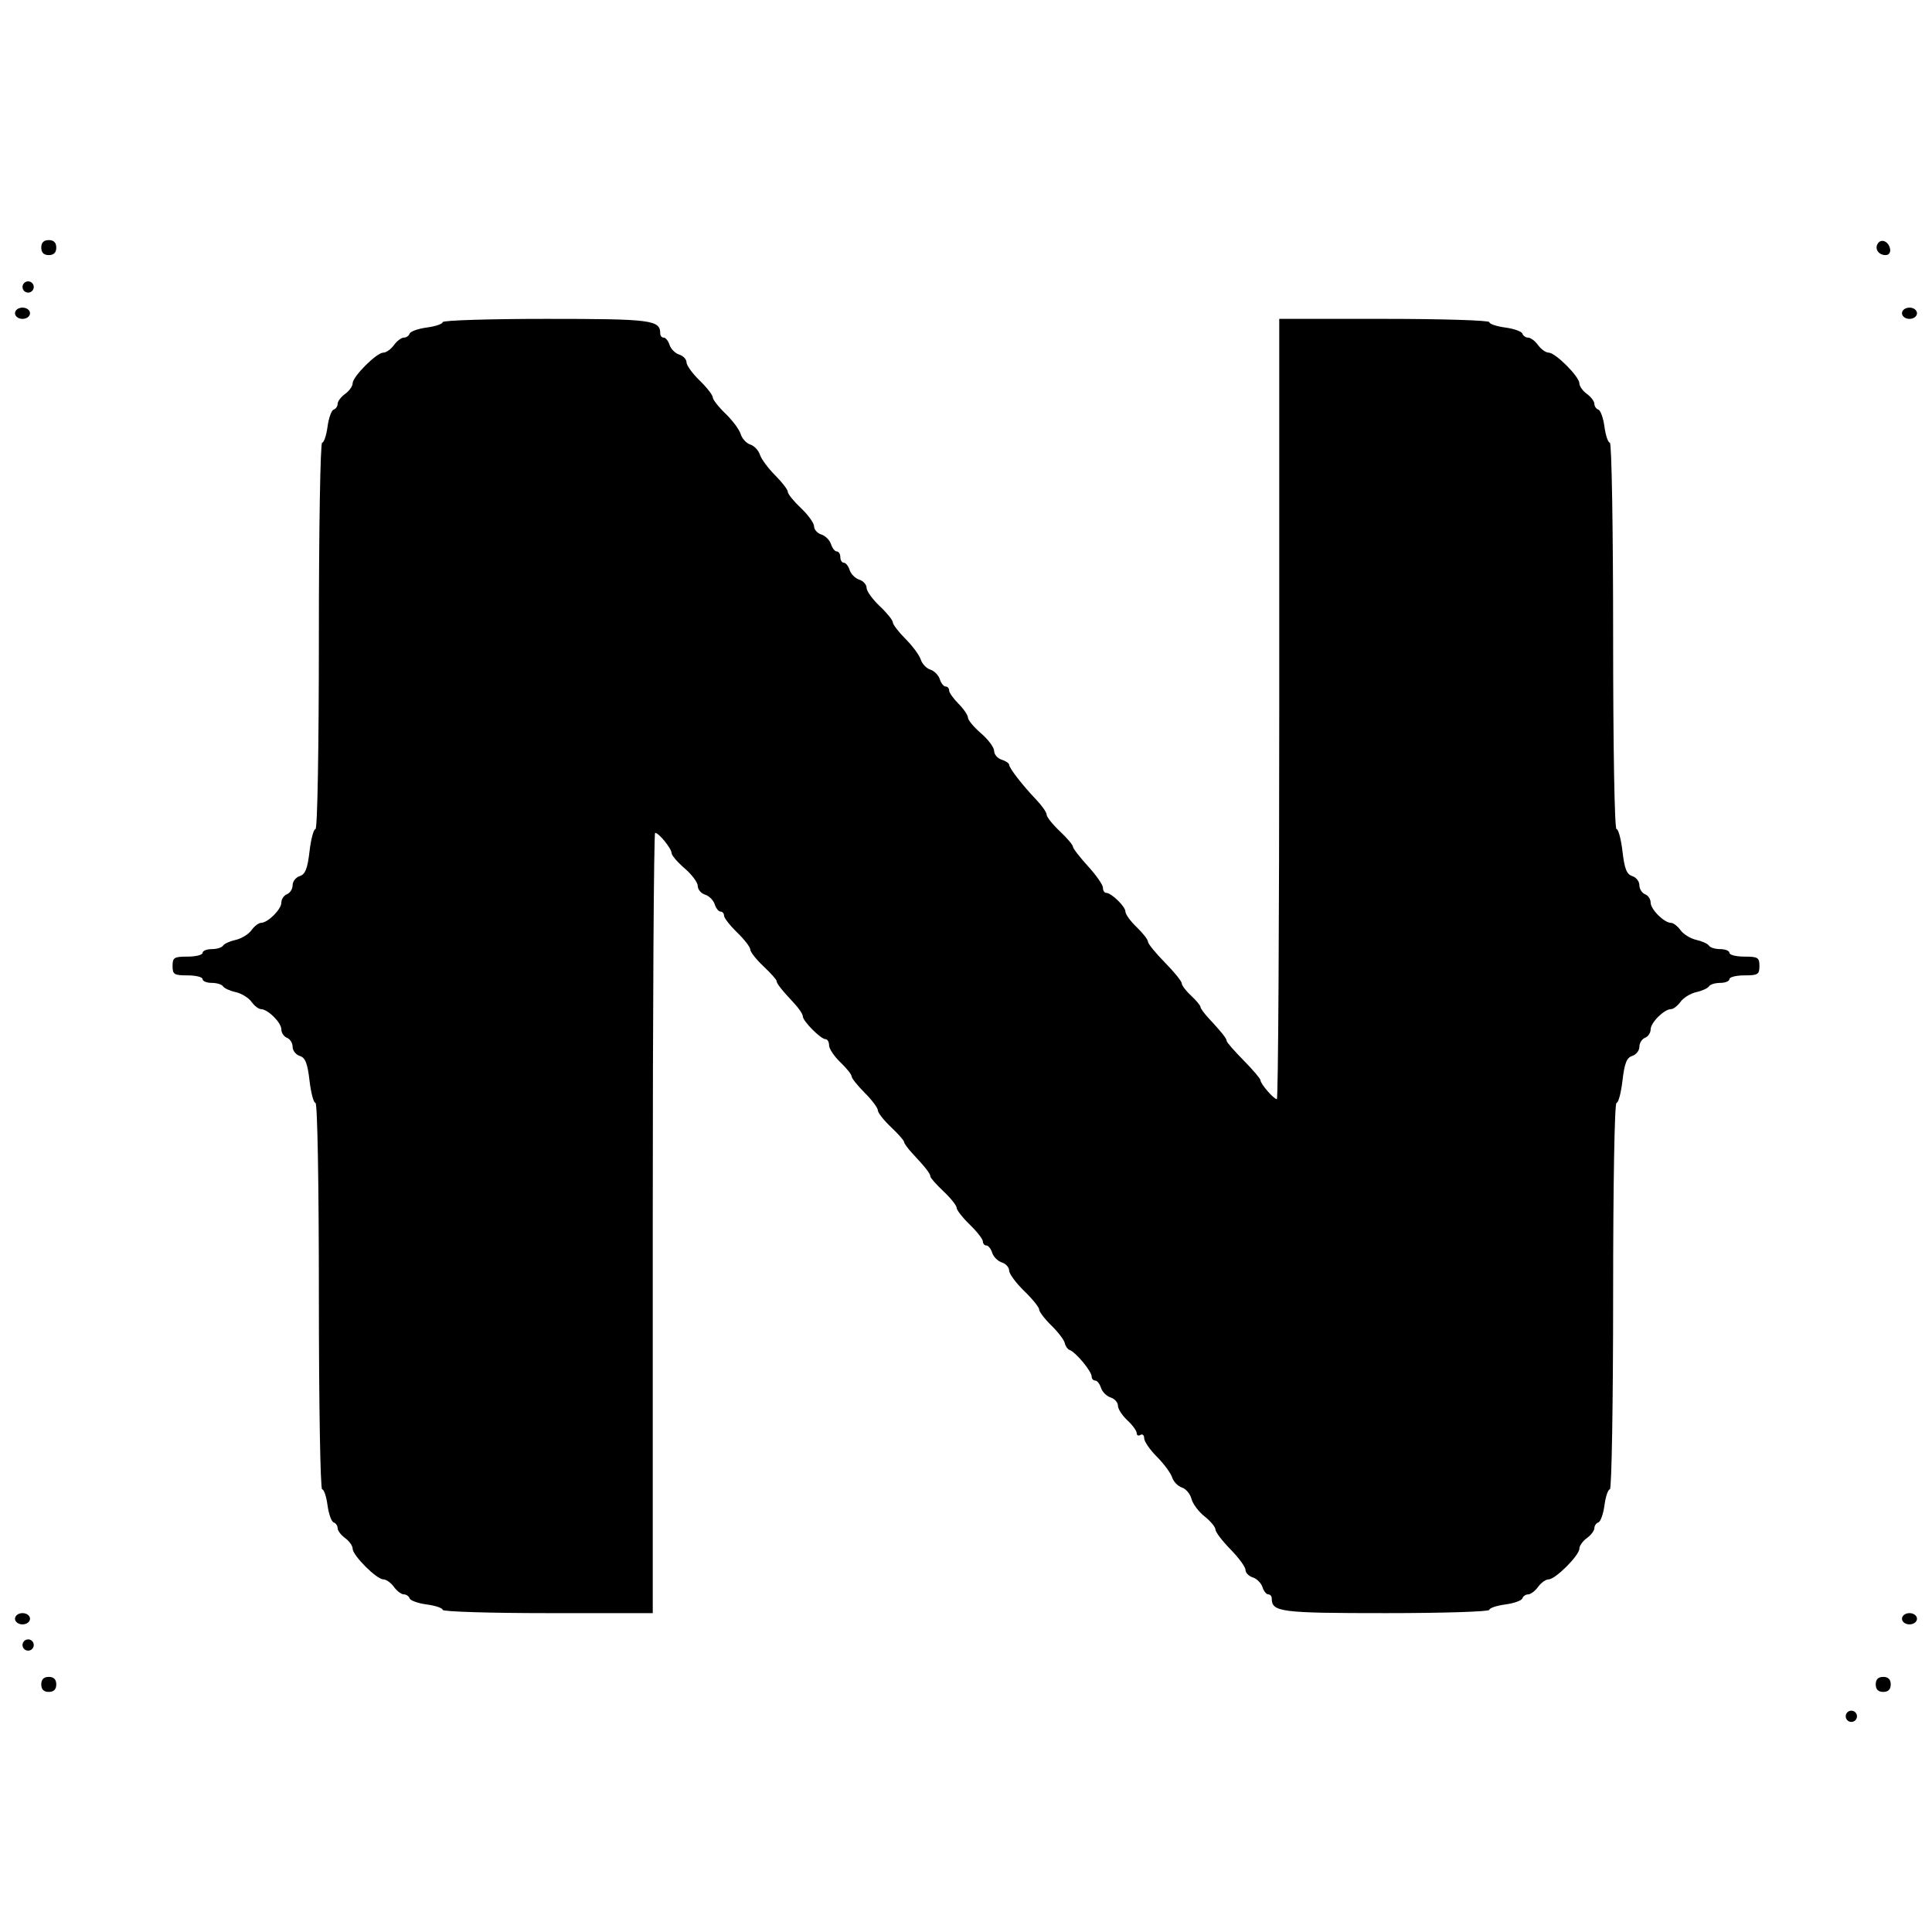
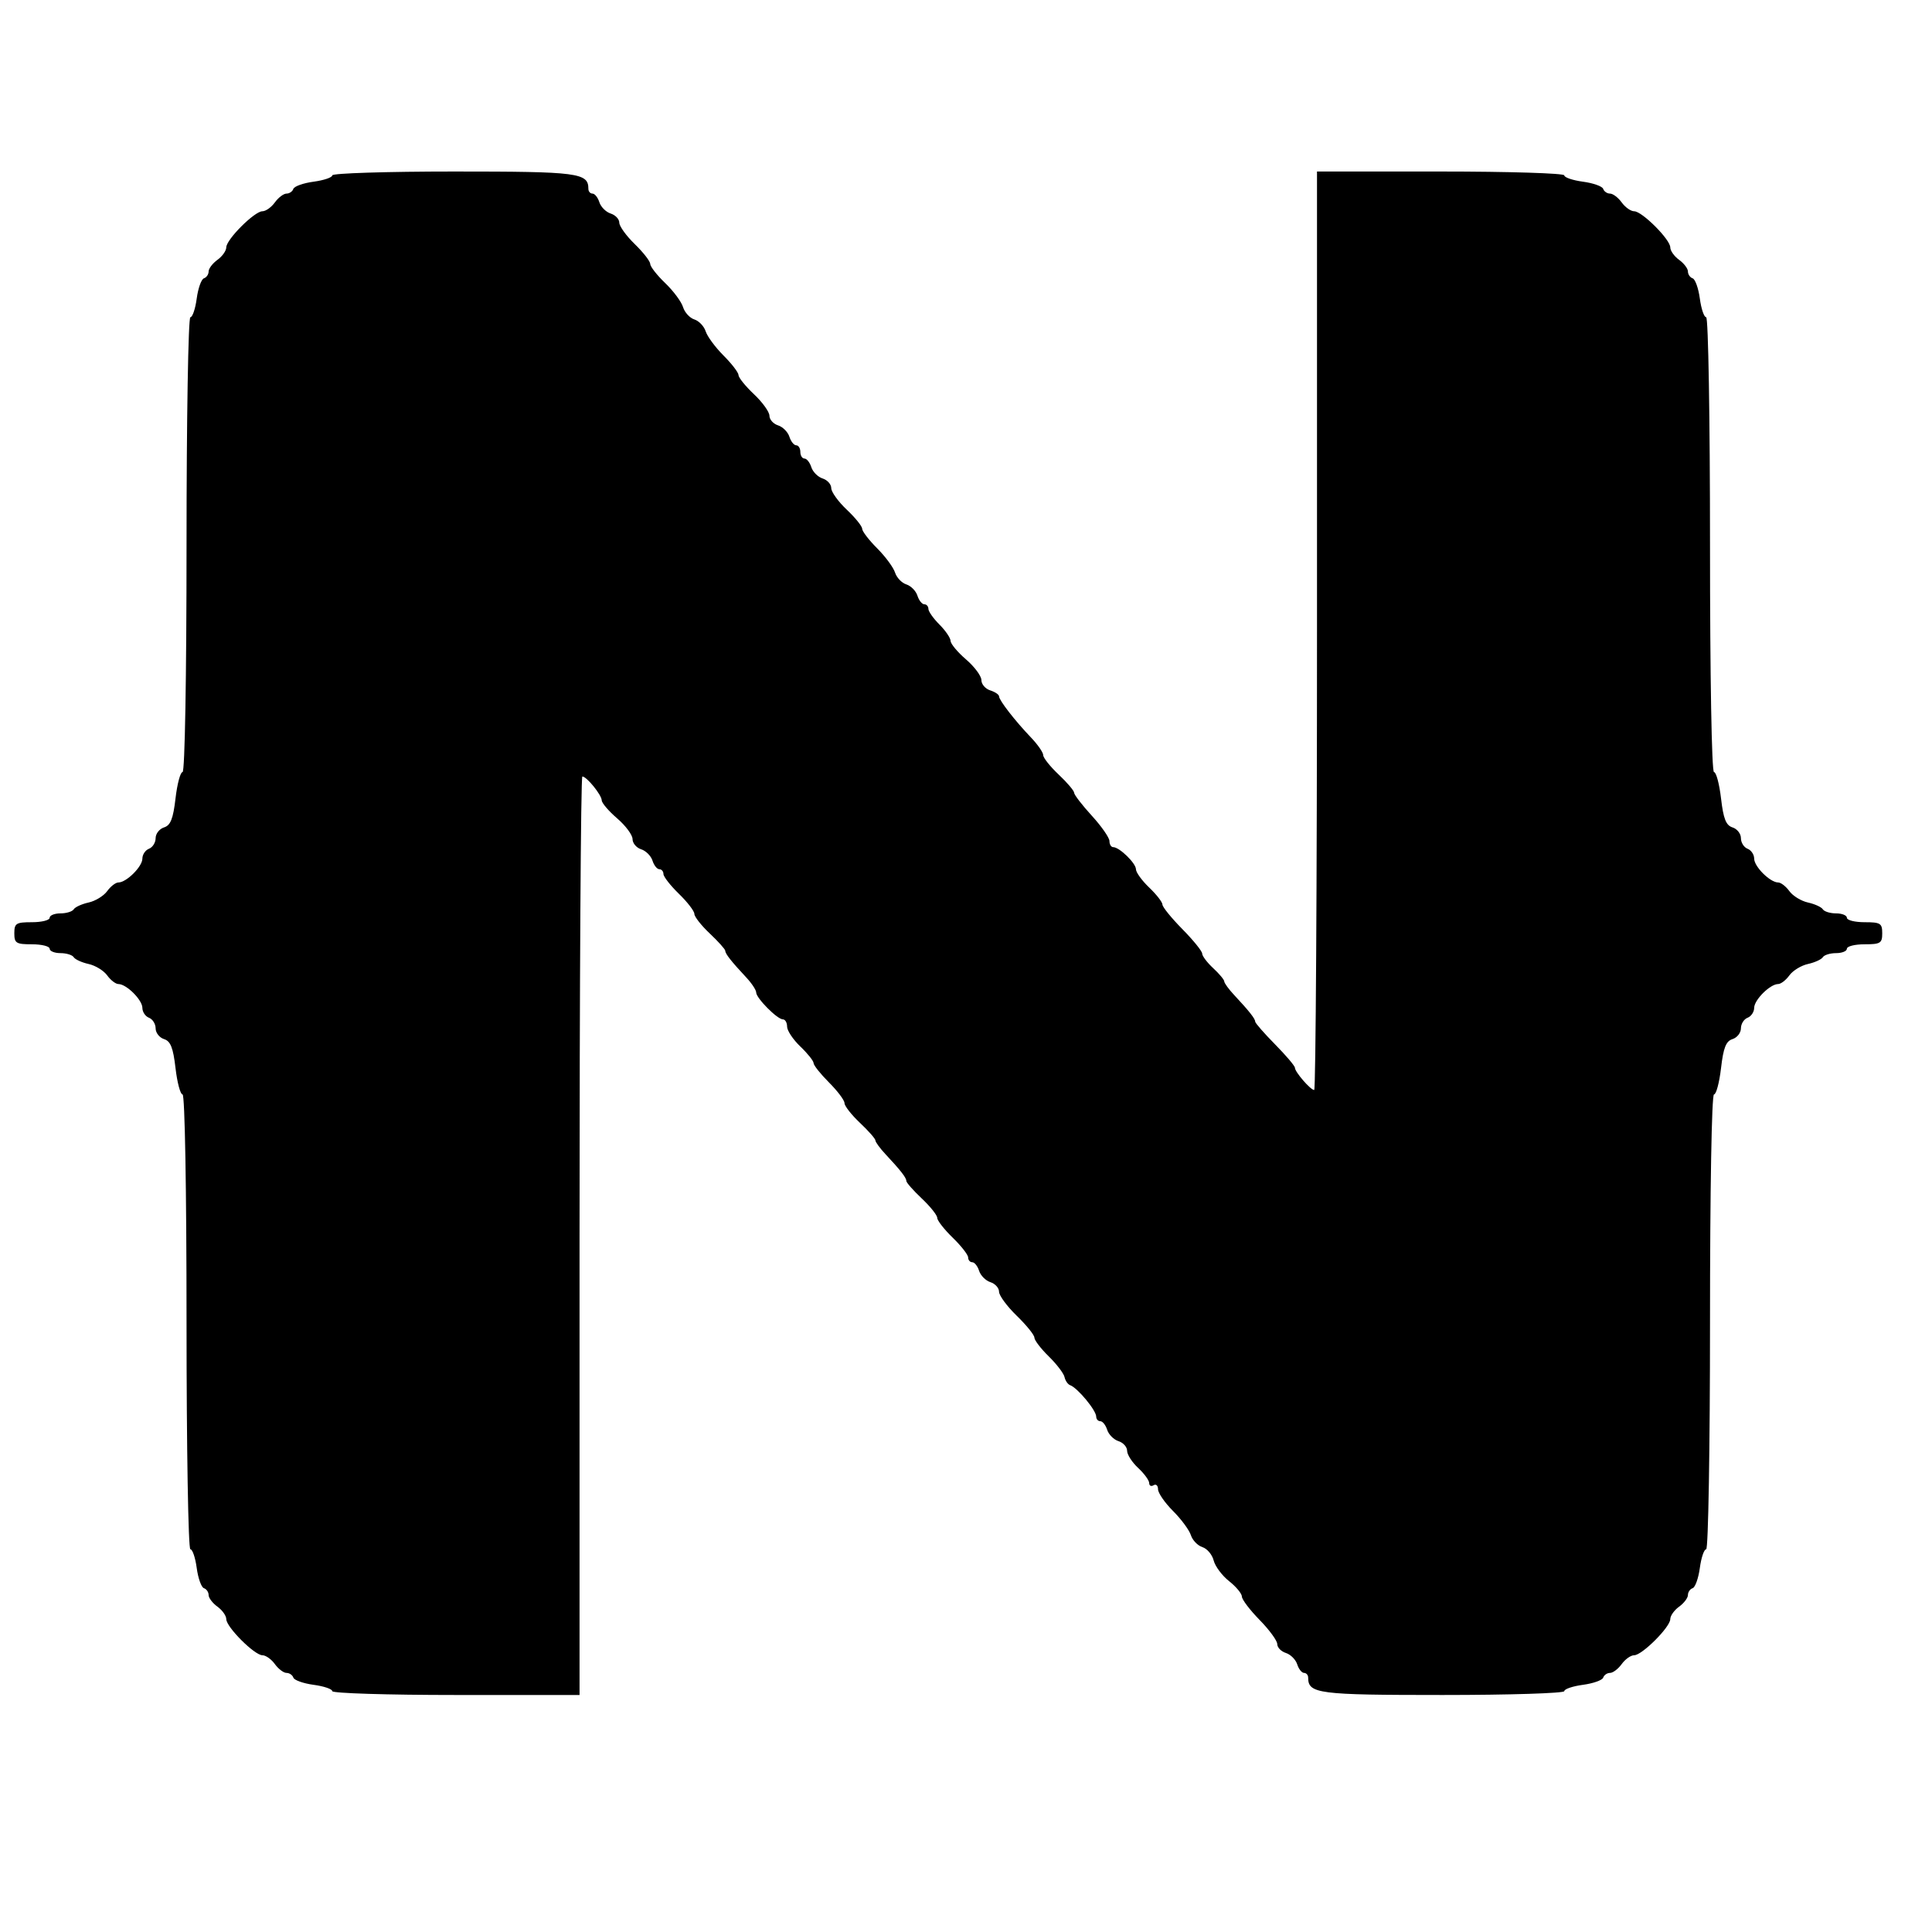
- <svg xmlns="http://www.w3.org/2000/svg" id="svg" version="1.1" width="515" height="515" style="display: block;">
-   <g id="svgg">
-     <path id="path0" d="M11.000 66.000 C 11.000 67.333,11.667 68.000,13.000 68.000 C 14.333 68.000,15.000 67.333,15.000 66.000 C 15.000 64.667,14.333 64.000,13.000 64.000 C 11.667 64.000,11.000 64.667,11.000 66.000 M500.533 64.947 C 499.653 66.370,500.775 68.000,502.632 68.000 C 503.508 68.000,504.010 67.297,503.823 66.333 C 503.434 64.324,501.437 63.484,500.533 64.947 M6.000 76.500 C 6.000 77.325,6.675 78.000,7.500 78.000 C 8.325 78.000,9.000 77.325,9.000 76.500 C 9.000 75.675,8.325 75.000,7.500 75.000 C 6.675 75.000,6.000 75.675,6.000 76.500 M4.000 83.500 C 4.000 84.333,4.889 85.000,6.000 85.000 C 7.111 85.000,8.000 84.333,8.000 83.500 C 8.000 82.667,7.111 82.000,6.000 82.000 C 4.889 82.000,4.000 82.667,4.000 83.500 M507.000 83.500 C 507.000 84.333,507.889 85.000,509.000 85.000 C 510.111 85.000,511.000 84.333,511.000 83.500 C 511.000 82.667,510.111 82.000,509.000 82.000 C 507.889 82.000,507.000 82.667,507.000 83.500 M118.000 85.868 C 118.000 86.346,116.097 86.992,113.772 87.304 C 111.446 87.616,109.383 88.350,109.188 88.935 C 108.993 89.521,108.295 90.000,107.637 90.000 C 106.980 90.000,105.793 90.900,105.000 92.000 C 104.207 93.100,102.938 94.000,102.179 94.000 C 100.388 94.000,94.000 100.388,94.000 102.179 C 94.000 102.938,93.100 104.207,92.000 105.000 C 90.900 105.793,90.000 106.980,90.000 107.637 C 90.000 108.295,89.521 108.993,88.935 109.188 C 88.350 109.383,87.616 111.446,87.304 113.772 C 86.992 116.097,86.346 118.000,85.868 118.000 C 85.388 118.000,85.000 141.039,85.000 169.500 C 85.000 199.429,84.622 221.000,84.098 221.000 C 83.602 221.000,82.885 223.683,82.504 226.962 C 81.968 231.584,81.384 233.061,79.906 233.530 C 78.858 233.863,78.000 234.956,78.000 235.960 C 78.000 236.964,77.325 238.045,76.500 238.362 C 75.675 238.678,75.000 239.686,75.000 240.601 C 75.000 242.409,71.387 246.000,69.568 246.000 C 68.948 246.000,67.805 246.883,67.027 247.963 C 66.248 249.043,64.354 250.203,62.817 250.540 C 61.280 250.878,59.766 251.569,59.452 252.077 C 59.139 252.585,57.784 253.000,56.441 253.000 C 55.098 253.000,54.000 253.450,54.000 254.000 C 54.000 254.550,52.200 255.000,50.000 255.000 C 46.400 255.000,46.000 255.250,46.000 257.500 C 46.000 259.750,46.400 260.000,50.000 260.000 C 52.200 260.000,54.000 260.450,54.000 261.000 C 54.000 261.550,55.098 262.000,56.441 262.000 C 57.784 262.000,59.139 262.415,59.452 262.923 C 59.766 263.431,61.280 264.122,62.817 264.460 C 64.354 264.797,66.248 265.957,67.027 267.037 C 67.805 268.117,68.948 269.000,69.568 269.000 C 71.387 269.000,75.000 272.591,75.000 274.399 C 75.000 275.314,75.675 276.322,76.500 276.638 C 77.325 276.955,78.000 278.036,78.000 279.040 C 78.000 280.044,78.858 281.137,79.906 281.470 C 81.384 281.939,81.968 283.416,82.504 288.038 C 82.885 291.317,83.602 294.000,84.098 294.000 C 84.622 294.000,85.000 315.571,85.000 345.500 C 85.000 373.961,85.388 397.000,85.868 397.000 C 86.346 397.000,86.992 398.903,87.304 401.228 C 87.616 403.554,88.350 405.617,88.935 405.812 C 89.521 406.007,90.000 406.705,90.000 407.363 C 90.000 408.020,90.900 409.207,92.000 410.000 C 93.100 410.793,94.000 412.062,94.000 412.821 C 94.000 414.612,100.388 421.000,102.179 421.000 C 102.938 421.000,104.207 421.900,105.000 423.000 C 105.793 424.100,106.980 425.000,107.637 425.000 C 108.295 425.000,108.993 425.479,109.188 426.065 C 109.383 426.650,111.446 427.384,113.772 427.696 C 116.097 428.008,118.000 428.654,118.000 429.132 C 118.000 429.609,130.600 430.000,146.000 430.000 L 174.000 430.000 174.000 326.000 C 174.000 268.800,174.285 222.000,174.633 222.000 C 175.610 222.000,178.997 226.170,179.022 227.403 C 179.033 228.006,180.608 229.846,182.522 231.490 C 184.435 233.135,186.000 235.242,186.000 236.173 C 186.000 237.104,186.877 238.144,187.949 238.484 C 189.021 238.824,190.176 239.979,190.516 241.051 C 190.856 242.123,191.554 243.000,192.067 243.000 C 192.580 243.000,193.000 243.488,193.000 244.083 C 193.000 244.679,194.575 246.696,196.500 248.566 C 198.425 250.435,200.000 252.482,200.000 253.114 C 200.000 253.747,201.575 255.749,203.500 257.565 C 205.425 259.380,207.000 261.140,207.000 261.475 C 207.000 262.150,208.365 263.882,211.750 267.503 C 212.988 268.826,214.000 270.359,214.000 270.909 C 214.000 272.184,218.781 277.000,220.045 277.000 C 220.570 277.000,221.000 277.739,221.000 278.642 C 221.000 279.545,222.350 281.574,224.000 283.150 C 225.650 284.727,227.000 286.418,227.000 286.909 C 227.000 287.399,228.575 289.375,230.500 291.300 C 232.425 293.225,234.000 295.325,234.000 295.967 C 234.000 296.609,235.575 298.620,237.500 300.435 C 239.425 302.251,241.000 304.041,241.000 304.414 C 241.000 304.786,242.012 306.174,243.250 307.497 C 246.708 311.196,248.000 312.853,248.000 313.590 C 248.000 313.960,249.575 315.749,251.500 317.565 C 253.425 319.380,255.000 321.354,255.000 321.951 C 255.000 322.547,256.575 324.565,258.500 326.434 C 260.425 328.304,262.000 330.321,262.000 330.917 C 262.000 331.512,262.420 332.000,262.933 332.000 C 263.446 332.000,264.144 332.877,264.484 333.949 C 264.824 335.021,265.979 336.176,267.051 336.516 C 268.123 336.856,269.000 337.832,269.000 338.684 C 269.000 339.537,270.800 341.981,273.000 344.116 C 275.200 346.251,277.000 348.478,277.000 349.066 C 277.000 349.654,278.462 351.567,280.250 353.317 C 282.038 355.068,283.646 357.175,283.825 358.000 C 284.004 358.825,284.574 359.653,285.093 359.839 C 286.776 360.445,291.000 365.535,291.000 366.958 C 291.000 367.531,291.420 368.000,291.933 368.000 C 292.446 368.000,293.144 368.877,293.484 369.949 C 293.824 371.021,294.979 372.176,296.051 372.516 C 297.123 372.856,298.000 373.840,298.000 374.703 C 298.000 375.565,299.125 377.313,300.500 378.588 C 301.875 379.862,303.000 381.403,303.000 382.011 C 303.000 382.620,303.450 382.840,304.000 382.500 C 304.550 382.160,305.000 382.569,305.000 383.408 C 305.000 384.247,306.524 386.457,308.386 388.319 C 310.248 390.181,312.071 392.648,312.437 393.801 C 312.803 394.954,313.978 396.176,315.049 396.515 C 316.119 396.855,317.266 398.214,317.598 399.534 C 317.929 400.854,319.501 402.962,321.091 404.217 C 322.681 405.473,323.986 407.044,323.991 407.710 C 323.996 408.375,325.800 410.756,328.000 413.000 C 330.200 415.244,332.000 417.707,332.000 418.473 C 332.000 419.239,332.877 420.144,333.949 420.484 C 335.021 420.824,336.176 421.979,336.516 423.051 C 336.856 424.123,337.554 425.000,338.067 425.000 C 338.580 425.000,339.000 425.482,339.000 426.071 C 339.000 429.710,341.247 430.000,369.429 430.000 C 384.593 430.000,397.000 429.609,397.000 429.132 C 397.000 428.654,398.903 428.008,401.228 427.696 C 403.554 427.384,405.617 426.650,405.812 426.065 C 406.007 425.479,406.705 425.000,407.363 425.000 C 408.020 425.000,409.207 424.100,410.000 423.000 C 410.793 421.900,412.062 421.000,412.821 421.000 C 414.612 421.000,421.000 414.612,421.000 412.821 C 421.000 412.062,421.900 410.793,423.000 410.000 C 424.100 409.207,425.000 408.020,425.000 407.363 C 425.000 406.705,425.479 406.007,426.065 405.812 C 426.650 405.617,427.384 403.554,427.696 401.228 C 428.008 398.903,428.654 397.000,429.132 397.000 C 429.612 397.000,430.000 373.961,430.000 345.500 C 430.000 315.571,430.378 294.000,430.902 294.000 C 431.398 294.000,432.115 291.317,432.496 288.038 C 433.032 283.416,433.616 281.939,435.094 281.470 C 436.142 281.137,437.000 280.044,437.000 279.040 C 437.000 278.036,437.675 276.955,438.500 276.638 C 439.325 276.322,440.000 275.314,440.000 274.399 C 440.000 272.591,443.613 269.000,445.432 269.000 C 446.052 269.000,447.195 268.117,447.973 267.037 C 448.752 265.957,450.646 264.797,452.183 264.460 C 453.720 264.122,455.234 263.431,455.548 262.923 C 455.861 262.415,457.216 262.000,458.559 262.000 C 459.902 262.000,461.000 261.550,461.000 261.000 C 461.000 260.450,462.800 260.000,465.000 260.000 C 468.600 260.000,469.000 259.750,469.000 257.500 C 469.000 255.250,468.600 255.000,465.000 255.000 C 462.800 255.000,461.000 254.550,461.000 254.000 C 461.000 253.450,459.902 253.000,458.559 253.000 C 457.216 253.000,455.861 252.585,455.548 252.077 C 455.234 251.569,453.720 250.878,452.183 250.540 C 450.646 250.203,448.752 249.043,447.973 247.963 C 447.195 246.883,446.052 246.000,445.432 246.000 C 443.613 246.000,440.000 242.409,440.000 240.601 C 440.000 239.686,439.325 238.678,438.500 238.362 C 437.675 238.045,437.000 236.964,437.000 235.960 C 437.000 234.956,436.142 233.863,435.094 233.530 C 433.616 233.061,433.032 231.584,432.496 226.962 C 432.115 223.683,431.398 221.000,430.902 221.000 C 430.378 221.000,430.000 199.429,430.000 169.500 C 430.000 141.039,429.612 118.000,429.132 118.000 C 428.654 118.000,428.008 116.097,427.696 113.772 C 427.384 111.446,426.650 109.383,426.065 109.188 C 425.479 108.993,425.000 108.295,425.000 107.637 C 425.000 106.980,424.100 105.793,423.000 105.000 C 421.900 104.207,421.000 102.938,421.000 102.179 C 421.000 100.388,414.612 94.000,412.821 94.000 C 412.062 94.000,410.793 93.100,410.000 92.000 C 409.207 90.900,408.020 90.000,407.363 90.000 C 406.705 90.000,406.007 89.521,405.812 88.935 C 405.617 88.350,403.554 87.616,401.228 87.304 C 398.903 86.992,397.000 86.346,397.000 85.868 C 397.000 85.391,384.400 85.000,369.000 85.000 L 341.000 85.000 341.000 189.000 C 341.000 246.200,340.715 293.000,340.367 293.000 C 339.542 293.000,336.000 288.912,336.000 287.959 C 336.000 287.554,333.975 285.170,331.500 282.659 C 329.025 280.149,327.000 277.829,327.000 277.505 C 327.000 276.849,325.611 275.092,322.250 271.497 C 321.012 270.174,320.000 268.785,320.000 268.410 C 320.000 268.036,318.875 266.687,317.500 265.412 C 316.125 264.138,315.000 262.650,315.000 262.107 C 315.000 261.563,312.975 259.064,310.500 256.553 C 308.025 254.042,306.000 251.545,306.000 251.003 C 306.000 250.461,304.650 248.727,303.000 247.150 C 301.350 245.574,300.000 243.710,300.000 243.009 C 300.000 241.644,296.252 238.000,294.847 238.000 C 294.381 238.000,294.000 237.382,294.000 236.626 C 294.000 235.871,292.200 233.284,290.000 230.877 C 287.800 228.470,286.000 226.133,286.000 225.683 C 286.000 225.234,284.425 223.380,282.500 221.565 C 280.575 219.749,279.000 217.770,279.000 217.166 C 279.000 216.563,277.762 214.775,276.250 213.192 C 272.593 209.367,269.000 204.737,269.000 203.850 C 269.000 203.457,268.100 202.849,267.000 202.500 C 265.900 202.151,265.000 201.104,265.000 200.173 C 265.000 199.242,263.435 197.135,261.522 195.490 C 259.608 193.846,258.033 191.958,258.022 191.295 C 258.010 190.633,256.875 188.966,255.500 187.591 C 254.125 186.216,253.000 184.620,253.000 184.045 C 253.000 183.470,252.580 183.000,252.067 183.000 C 251.554 183.000,250.856 182.123,250.516 181.051 C 250.176 179.979,249.044 178.831,248.000 178.500 C 246.956 178.169,245.803 176.954,245.437 175.801 C 245.071 174.648,243.248 172.181,241.386 170.319 C 239.524 168.457,238.000 166.468,238.000 165.900 C 238.000 165.331,236.425 163.380,234.500 161.565 C 232.575 159.749,231.000 157.560,231.000 156.699 C 231.000 155.839,230.123 154.856,229.051 154.516 C 227.979 154.176,226.824 153.021,226.484 151.949 C 226.144 150.877,225.446 150.000,224.933 150.000 C 224.420 150.000,224.000 149.325,224.000 148.500 C 224.000 147.675,223.580 147.000,223.067 147.000 C 222.554 147.000,221.856 146.123,221.516 145.051 C 221.176 143.979,220.021 142.824,218.949 142.484 C 217.877 142.144,217.000 141.161,217.000 140.301 C 217.000 139.440,215.425 137.251,213.500 135.435 C 211.575 133.620,210.000 131.669,210.000 131.100 C 210.000 130.532,208.476 128.543,206.614 126.681 C 204.752 124.819,202.929 122.352,202.563 121.199 C 202.197 120.046,201.044 118.831,200.000 118.500 C 198.956 118.169,197.802 116.908,197.435 115.699 C 197.068 114.489,195.245 112.038,193.384 110.252 C 191.523 108.466,190.000 106.516,190.000 105.919 C 190.000 105.322,188.425 103.304,186.500 101.434 C 184.575 99.565,183.000 97.383,183.000 96.585 C 183.000 95.787,182.123 94.856,181.051 94.516 C 179.979 94.176,178.824 93.021,178.484 91.949 C 178.144 90.877,177.446 90.000,176.933 90.000 C 176.420 90.000,176.000 89.518,176.000 88.929 C 176.000 85.290,173.753 85.000,145.571 85.000 C 130.407 85.000,118.000 85.391,118.000 85.868 M4.000 431.500 C 4.000 432.333,4.889 433.000,6.000 433.000 C 7.111 433.000,8.000 432.333,8.000 431.500 C 8.000 430.667,7.111 430.000,6.000 430.000 C 4.889 430.000,4.000 430.667,4.000 431.500 M507.000 431.500 C 507.000 432.333,507.889 433.000,509.000 433.000 C 510.111 433.000,511.000 432.333,511.000 431.500 C 511.000 430.667,510.111 430.000,509.000 430.000 C 507.889 430.000,507.000 430.667,507.000 431.500 M6.000 438.500 C 6.000 439.325,6.675 440.000,7.500 440.000 C 8.325 440.000,9.000 439.325,9.000 438.500 C 9.000 437.675,8.325 437.000,7.500 437.000 C 6.675 437.000,6.000 437.675,6.000 438.500 M11.000 449.000 C 11.000 450.333,11.667 451.000,13.000 451.000 C 14.333 451.000,15.000 450.333,15.000 449.000 C 15.000 447.667,14.333 447.000,13.000 447.000 C 11.667 447.000,11.000 447.667,11.000 449.000 M500.000 449.000 C 500.000 450.333,500.667 451.000,502.000 451.000 C 503.333 451.000,504.000 450.333,504.000 449.000 C 504.000 447.667,503.333 447.000,502.000 447.000 C 500.667 447.000,500.000 447.667,500.000 449.000 M492.000 457.500 C 492.000 458.325,492.675 459.000,493.500 459.000 C 494.325 459.000,495.000 458.325,495.000 457.500 C 495.000 456.675,494.325 456.000,493.500 456.000 C 492.675 456.000,492.000 456.675,492.000 457.500 " stroke="none" fill="#000000" fill-rule="evenodd" />
+ <svg xmlns="http://www.w3.org/2000/svg" style="display: block;" height="515" width="515" version="1.1" id="svg">
+   <defs id="defs7" />
+   <g transform="matrix(1.177106,0,0,1.177106,-50.32983,-54.3337)" id="svgg">
+     <path style="fill:#000000;fill-rule:evenodd;stroke:none" d="m 118,85.868 c 0,0.478 -1.903,1.124 -4.228,1.436 -2.326,0.312 -4.389,1.046 -4.584,1.631 -0.195,0.586 -0.893,1.065 -1.551,1.065 -0.657,0 -1.844,0.9 -2.637,2 -0.793,1.1 -2.062,2 -2.821,2 -1.791,0 -8.179,6.388 -8.179,8.179 0,0.759 -0.9,2.028 -2,2.821 -1.1,0.793 -2,1.98 -2,2.637 0,0.658 -0.479,1.356 -1.065,1.551 -0.585,0.195 -1.319,2.258 -1.631,4.584 C 86.992,116.097 86.346,118 85.868,118 85.388,118 85,141.039 85,169.5 c 0,29.929 -0.378,51.5 -0.902,51.5 -0.496,0 -1.213,2.683 -1.594,5.962 -0.536,4.622 -1.12,6.099 -2.598,6.568 -1.048,0.333 -1.906,1.426 -1.906,2.43 0,1.004 -0.675,2.085 -1.5,2.402 -0.825,0.316 -1.5,1.324 -1.5,2.239 0,1.808 -3.613,5.399 -5.432,5.399 -0.62,0 -1.763,0.883 -2.541,1.963 -0.779,1.08 -2.673,2.24 -4.21,2.577 -1.537,0.338 -3.051,1.029 -3.365,1.537 -0.313,0.508 -1.668,0.923 -3.011,0.923 -1.343,0 -2.441,0.45 -2.441,1 0,0.55 -1.8,1 -4,1 -3.6,0 -4,0.25 -4,2.5 0,2.25 0.4,2.5 4,2.5 2.2,0 4,0.45 4,1 0,0.55 1.098,1 2.441,1 1.343,0 2.698,0.415 3.011,0.923 0.314,0.508 1.828,1.199 3.365,1.537 1.537,0.337 3.431,1.497 4.21,2.577 0.778,1.08 1.921,1.963 2.541,1.963 1.819,0 5.432,3.591 5.432,5.399 0,0.915 0.675,1.923 1.5,2.239 0.825,0.317 1.5,1.398 1.5,2.402 0,1.004 0.858,2.097 1.906,2.43 1.478,0.469 2.062,1.946 2.598,6.568 0.381,3.279 1.098,5.962 1.594,5.962 0.524,0 0.902,21.571 0.902,51.5 0,28.461 0.388,51.5 0.868,51.5 0.478,0 1.124,1.903 1.436,4.228 0.312,2.326 1.046,4.389 1.631,4.584 0.586,0.195 1.065,0.893 1.065,1.551 0,0.657 0.9,1.844 2,2.637 1.1,0.793 2,2.062 2,2.821 0,1.791 6.388,8.179 8.179,8.179 0.759,0 2.028,0.9 2.821,2 0.793,1.1 1.98,2 2.637,2 0.658,0 1.356,0.479 1.551,1.065 0.195,0.585 2.258,1.319 4.584,1.631 2.325,0.312 4.228,0.958 4.228,1.436 0,0.477 12.6,0.868 28,0.868 h 28 V 326 c 0,-57.2 0.285,-104 0.633,-104 0.977,0 4.364,4.17 4.389,5.403 0.011,0.603 1.586,2.443 3.5,4.087 1.913,1.645 3.478,3.752 3.478,4.683 0,0.931 0.877,1.971 1.949,2.311 1.072,0.34 2.227,1.495 2.567,2.567 0.34,1.072 1.038,1.949 1.551,1.949 0.513,0 0.933,0.488 0.933,1.083 0,0.596 1.575,2.613 3.5,4.483 1.925,1.869 3.5,3.916 3.5,4.548 0,0.633 1.575,2.635 3.5,4.451 1.925,1.815 3.5,3.575 3.5,3.91 0,0.675 1.365,2.407 4.75,6.028 1.238,1.323 2.25,2.856 2.25,3.406 0,1.275 4.781,6.091 6.045,6.091 0.525,0 0.955,0.739 0.955,1.642 0,0.903 1.35,2.932 3,4.508 1.65,1.577 3,3.268 3,3.759 0,0.49 1.575,2.466 3.5,4.391 1.925,1.925 3.5,4.025 3.5,4.667 0,0.642 1.575,2.653 3.5,4.468 1.925,1.816 3.5,3.606 3.5,3.979 0,0.372 1.012,1.76 2.25,3.083 3.458,3.699 4.75,5.356 4.75,6.093 0,0.37 1.575,2.159 3.5,3.975 1.925,1.815 3.5,3.789 3.5,4.386 0,0.596 1.575,2.614 3.5,4.483 1.925,1.87 3.5,3.887 3.5,4.483 0,0.595 0.42,1.083 0.933,1.083 0.513,0 1.211,0.877 1.551,1.949 0.34,1.072 1.495,2.227 2.567,2.567 1.072,0.34 1.949,1.316 1.949,2.168 0,0.853 1.8,3.297 4,5.432 2.2,2.135 4,4.362 4,4.95 0,0.588 1.462,2.501 3.25,4.251 1.788,1.751 3.396,3.858 3.575,4.683 0.179,0.825 0.749,1.653 1.268,1.839 1.683,0.606 5.907,5.696 5.907,7.119 0,0.573 0.42,1.042 0.933,1.042 0.513,0 1.211,0.877 1.551,1.949 0.34,1.072 1.495,2.227 2.567,2.567 1.072,0.34 1.949,1.324 1.949,2.187 0,0.862 1.125,2.61 2.5,3.885 1.375,1.274 2.5,2.815 2.5,3.423 0,0.609 0.45,0.829 1,0.489 0.55,-0.34 1,0.069 1,0.908 0,0.839 1.524,3.049 3.386,4.911 1.862,1.862 3.685,4.329 4.051,5.482 0.366,1.153 1.541,2.375 2.612,2.714 1.07,0.34 2.217,1.699 2.549,3.019 0.331,1.32 1.903,3.428 3.493,4.683 1.59,1.256 2.895,2.827 2.9,3.493 0.005,0.665 1.809,3.046 4.009,5.29 2.2,2.244 4,4.707 4,5.473 0,0.766 0.877,1.671 1.949,2.011 1.072,0.34 2.227,1.495 2.567,2.567 0.34,1.072 1.038,1.949 1.551,1.949 0.513,0 0.933,0.482 0.933,1.071 0,3.639 2.247,3.929 30.429,3.929 15.164,0 27.571,-0.391 27.571,-0.868 0,-0.478 1.903,-1.124 4.228,-1.436 2.326,-0.312 4.389,-1.046 4.584,-1.631 0.195,-0.586 0.893,-1.065 1.551,-1.065 0.657,0 1.844,-0.9 2.637,-2 0.793,-1.1 2.062,-2 2.821,-2 1.791,0 8.179,-6.388 8.179,-8.179 0,-0.759 0.9,-2.028 2,-2.821 1.1,-0.793 2,-1.98 2,-2.637 0,-0.658 0.479,-1.356 1.065,-1.551 0.585,-0.195 1.319,-2.258 1.631,-4.584 0.312,-2.325 0.958,-4.228 1.436,-4.228 0.48,0 0.868,-23.039 0.868,-51.5 0,-29.929 0.378,-51.5 0.902,-51.5 0.496,0 1.213,-2.683 1.594,-5.962 0.536,-4.622 1.12,-6.099 2.598,-6.568 1.048,-0.333 1.906,-1.426 1.906,-2.43 0,-1.004 0.675,-2.085 1.5,-2.402 0.825,-0.316 1.5,-1.324 1.5,-2.239 0,-1.808 3.613,-5.399 5.432,-5.399 0.62,0 1.763,-0.883 2.541,-1.963 0.779,-1.08 2.673,-2.24 4.21,-2.577 1.537,-0.338 3.051,-1.029 3.365,-1.537 0.313,-0.508 1.668,-0.923 3.011,-0.923 1.343,0 2.441,-0.45 2.441,-1 0,-0.55 1.8,-1 4,-1 3.6,0 4,-0.25 4,-2.5 0,-2.25 -0.4,-2.5 -4,-2.5 -2.2,0 -4,-0.45 -4,-1 0,-0.55 -1.098,-1 -2.441,-1 -1.343,0 -2.698,-0.415 -3.011,-0.923 -0.314,-0.508 -1.828,-1.199 -3.365,-1.537 -1.537,-0.337 -3.431,-1.497 -4.21,-2.577 -0.778,-1.08 -1.921,-1.963 -2.541,-1.963 -1.819,0 -5.432,-3.591 -5.432,-5.399 0,-0.915 -0.675,-1.923 -1.5,-2.239 -0.825,-0.317 -1.5,-1.398 -1.5,-2.402 0,-1.004 -0.858,-2.097 -1.906,-2.43 -1.478,-0.469 -2.062,-1.946 -2.598,-6.568 C 432.115,223.683 431.398,221 430.902,221 430.378,221 430,199.429 430,169.5 c 0,-28.461 -0.388,-51.5 -0.868,-51.5 -0.478,0 -1.124,-1.903 -1.436,-4.228 -0.312,-2.326 -1.046,-4.389 -1.631,-4.584 -0.586,-0.195 -1.065,-0.893 -1.065,-1.551 0,-0.657 -0.9,-1.844 -2,-2.637 -1.1,-0.793 -2,-2.062 -2,-2.821 0,-1.791 -6.388,-8.179 -8.179,-8.179 -0.759,0 -2.028,-0.9 -2.821,-2 -0.793,-1.1 -1.98,-2 -2.637,-2 -0.658,0 -1.356,-0.479 -1.551,-1.065 -0.195,-0.585 -2.258,-1.319 -4.584,-1.631 C 398.903,86.992 397,86.346 397,85.868 397,85.391 384.4,85 369,85 h -28 v 104 c 0,57.2 -0.285,104 -0.633,104 -0.825,0 -4.367,-4.088 -4.367,-5.041 0,-0.405 -2.025,-2.789 -4.5,-5.3 -2.475,-2.51 -4.5,-4.83 -4.5,-5.154 0,-0.656 -1.389,-2.413 -4.75,-6.008 -1.238,-1.323 -2.25,-2.712 -2.25,-3.087 0,-0.374 -1.125,-1.723 -2.5,-2.998 -1.375,-1.274 -2.5,-2.762 -2.5,-3.305 0,-0.544 -2.025,-3.043 -4.5,-5.554 -2.475,-2.511 -4.5,-5.008 -4.5,-5.55 0,-0.542 -1.35,-2.276 -3,-3.853 -1.65,-1.576 -3,-3.44 -3,-4.141 0,-1.365 -3.748,-5.009 -5.153,-5.009 -0.466,0 -0.847,-0.618 -0.847,-1.374 0,-0.755 -1.8,-3.342 -4,-5.749 -2.2,-2.407 -4,-4.744 -4,-5.194 0,-0.449 -1.575,-2.303 -3.5,-4.118 -1.925,-1.816 -3.5,-3.795 -3.5,-4.399 0,-0.603 -1.238,-2.391 -2.75,-3.974 -3.657,-3.825 -7.25,-8.455 -7.25,-9.342 0,-0.393 -0.9,-1.001 -2,-1.35 -1.1,-0.349 -2,-1.396 -2,-2.327 0,-0.931 -1.565,-3.038 -3.478,-4.683 -1.914,-1.644 -3.489,-3.532 -3.5,-4.195 -0.012,-0.662 -1.147,-2.329 -2.522,-3.704 -1.375,-1.375 -2.5,-2.971 -2.5,-3.546 0,-0.575 -0.42,-1.045 -0.933,-1.045 -0.513,0 -1.211,-0.877 -1.551,-1.949 -0.34,-1.072 -1.472,-2.22 -2.516,-2.551 -1.044,-0.331 -2.197,-1.546 -2.563,-2.699 -0.366,-1.153 -2.189,-3.62 -4.051,-5.482 -1.862,-1.862 -3.386,-3.851 -3.386,-4.419 0,-0.569 -1.575,-2.52 -3.5,-4.335 -1.925,-1.816 -3.5,-4.005 -3.5,-4.866 0,-0.86 -0.877,-1.843 -1.949,-2.183 -1.072,-0.34 -2.227,-1.495 -2.567,-2.567 -0.34,-1.072 -1.038,-1.949 -1.551,-1.949 -0.513,0 -0.933,-0.675 -0.933,-1.5 0,-0.825 -0.42,-1.5 -0.933,-1.5 -0.513,0 -1.211,-0.877 -1.551,-1.949 -0.34,-1.072 -1.495,-2.227 -2.567,-2.567 -1.072,-0.34 -1.949,-1.323 -1.949,-2.183 0,-0.861 -1.575,-3.05 -3.5,-4.866 -1.925,-1.815 -3.5,-3.766 -3.5,-4.335 0,-0.568 -1.524,-2.557 -3.386,-4.419 -1.862,-1.862 -3.685,-4.329 -4.051,-5.482 -0.366,-1.153 -1.519,-2.368 -2.563,-2.699 -1.044,-0.331 -2.198,-1.592 -2.565,-2.801 -0.367,-1.21 -2.19,-3.661 -4.051,-5.447 -1.861,-1.786 -3.384,-3.736 -3.384,-4.333 0,-0.597 -1.575,-2.615 -3.5,-4.485 -1.925,-1.869 -3.5,-4.051 -3.5,-4.849 0,-0.798 -0.877,-1.729 -1.949,-2.069 -1.072,-0.34 -2.227,-1.495 -2.567,-2.567 C 178.144,90.877 177.446,90 176.933,90 176.42,90 176,89.518 176,88.929 176,85.29 173.753,85 145.571,85 130.407,85 118,85.391 118,85.868" id="path0" />
  </g>
</svg>
